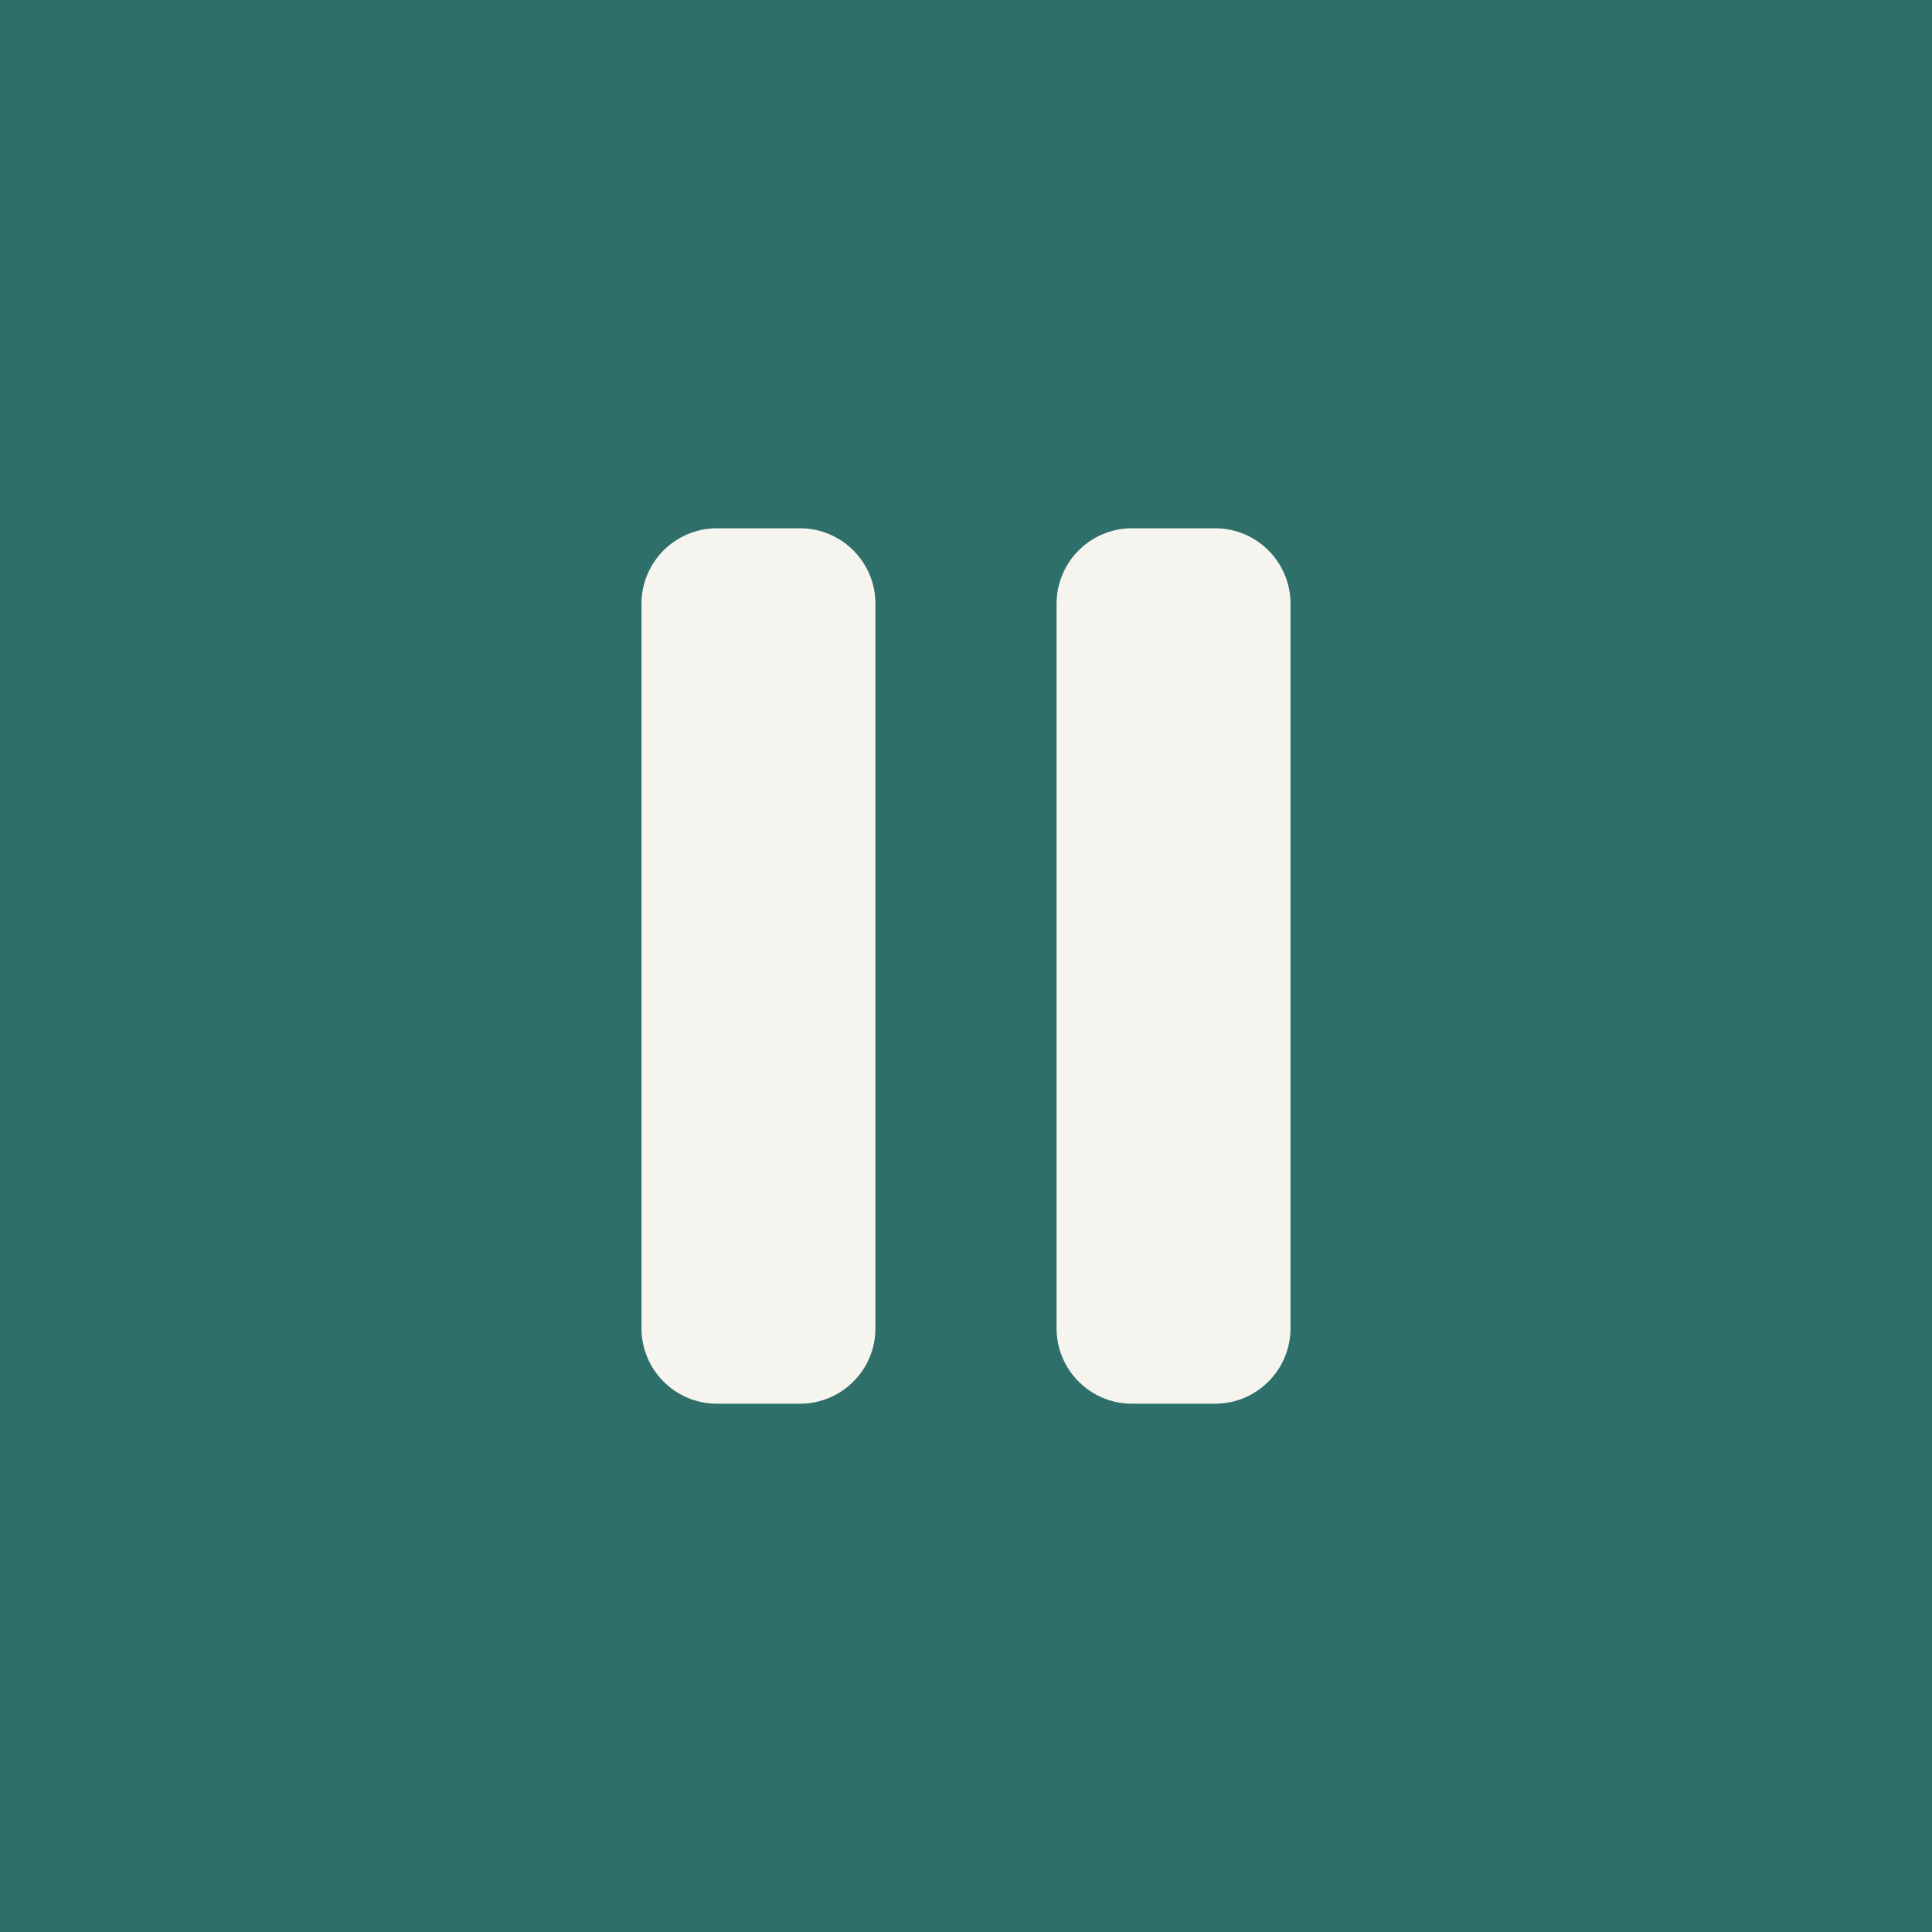
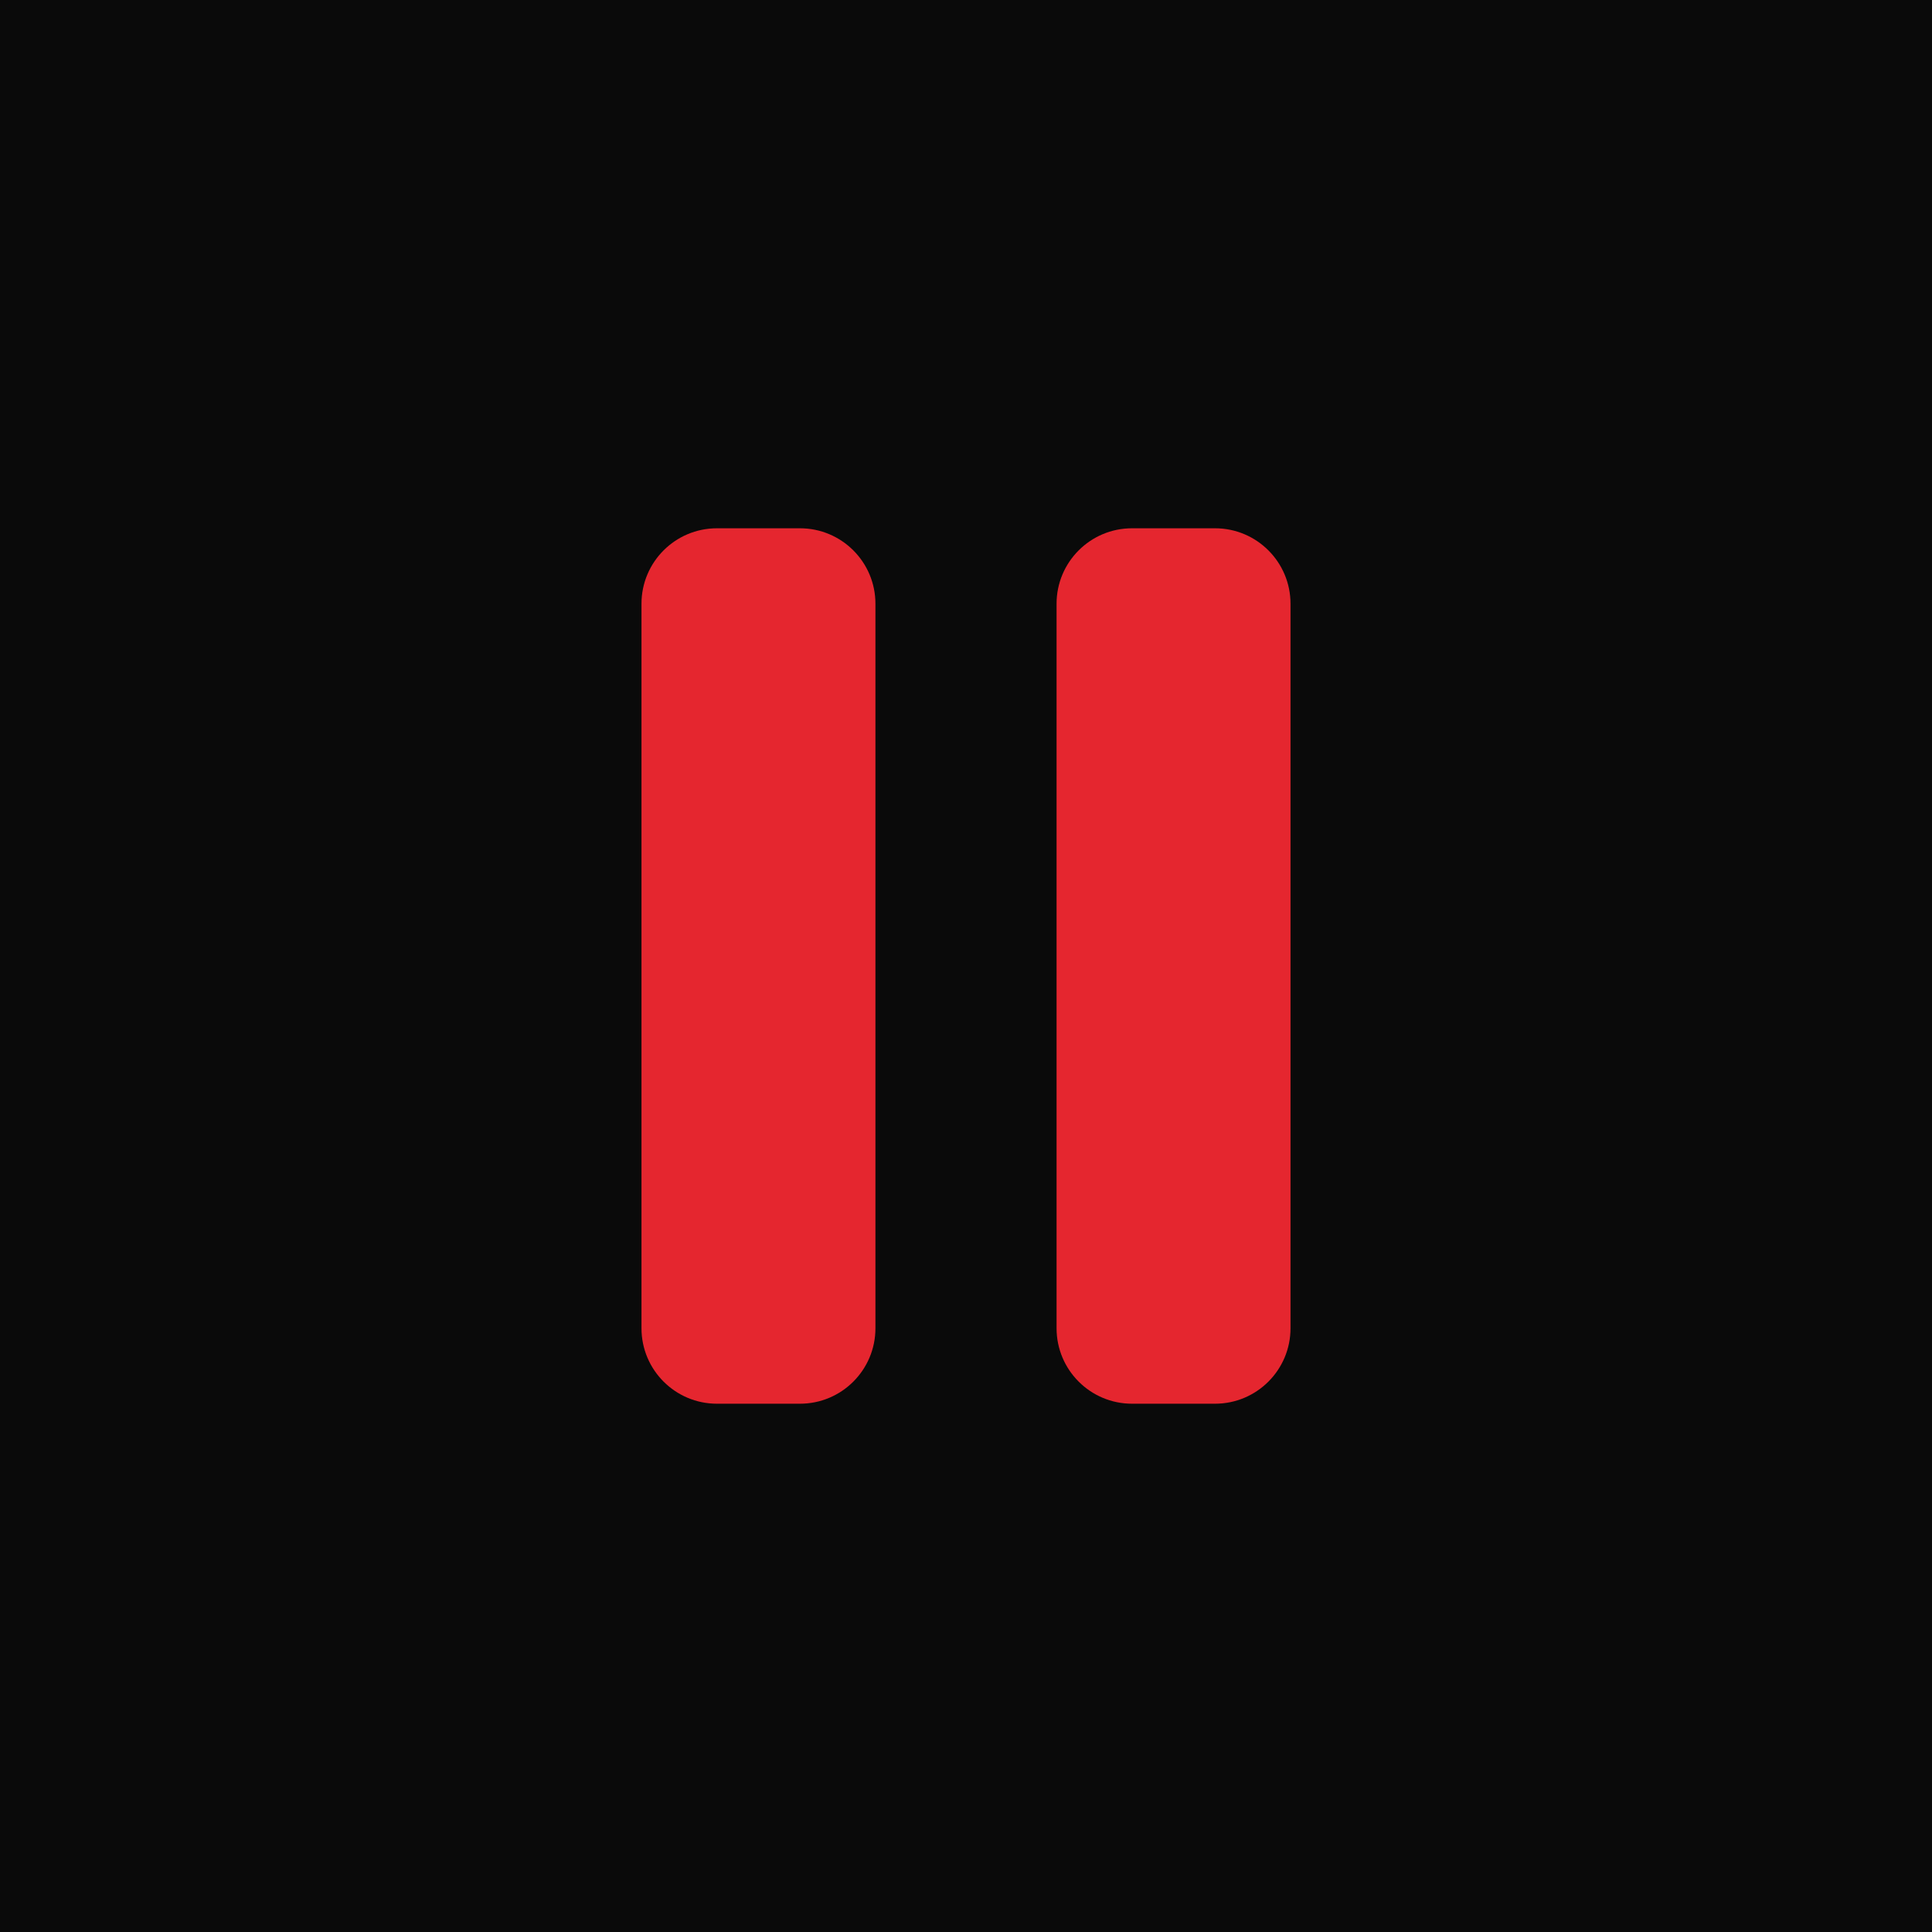
<svg xmlns="http://www.w3.org/2000/svg" viewBox="0 0 512 512">
-   <rect width="512" height="512" fill="#2f6f6a" />
-   <rect x="170" y="140" width="62" height="232" rx="20" fill="#f6f4ef" />
-   <rect x="280" y="140" width="62" height="232" rx="20" fill="#f6f4ef" />
+   <rect width="512" height="512" fill="#0a0a0a" />
+   <rect x="170" y="140" width="62" height="232" rx="20" fill="#e5262f" />
+   <rect x="280" y="140" width="62" height="232" rx="20" fill="#e5262f" />
</svg>
